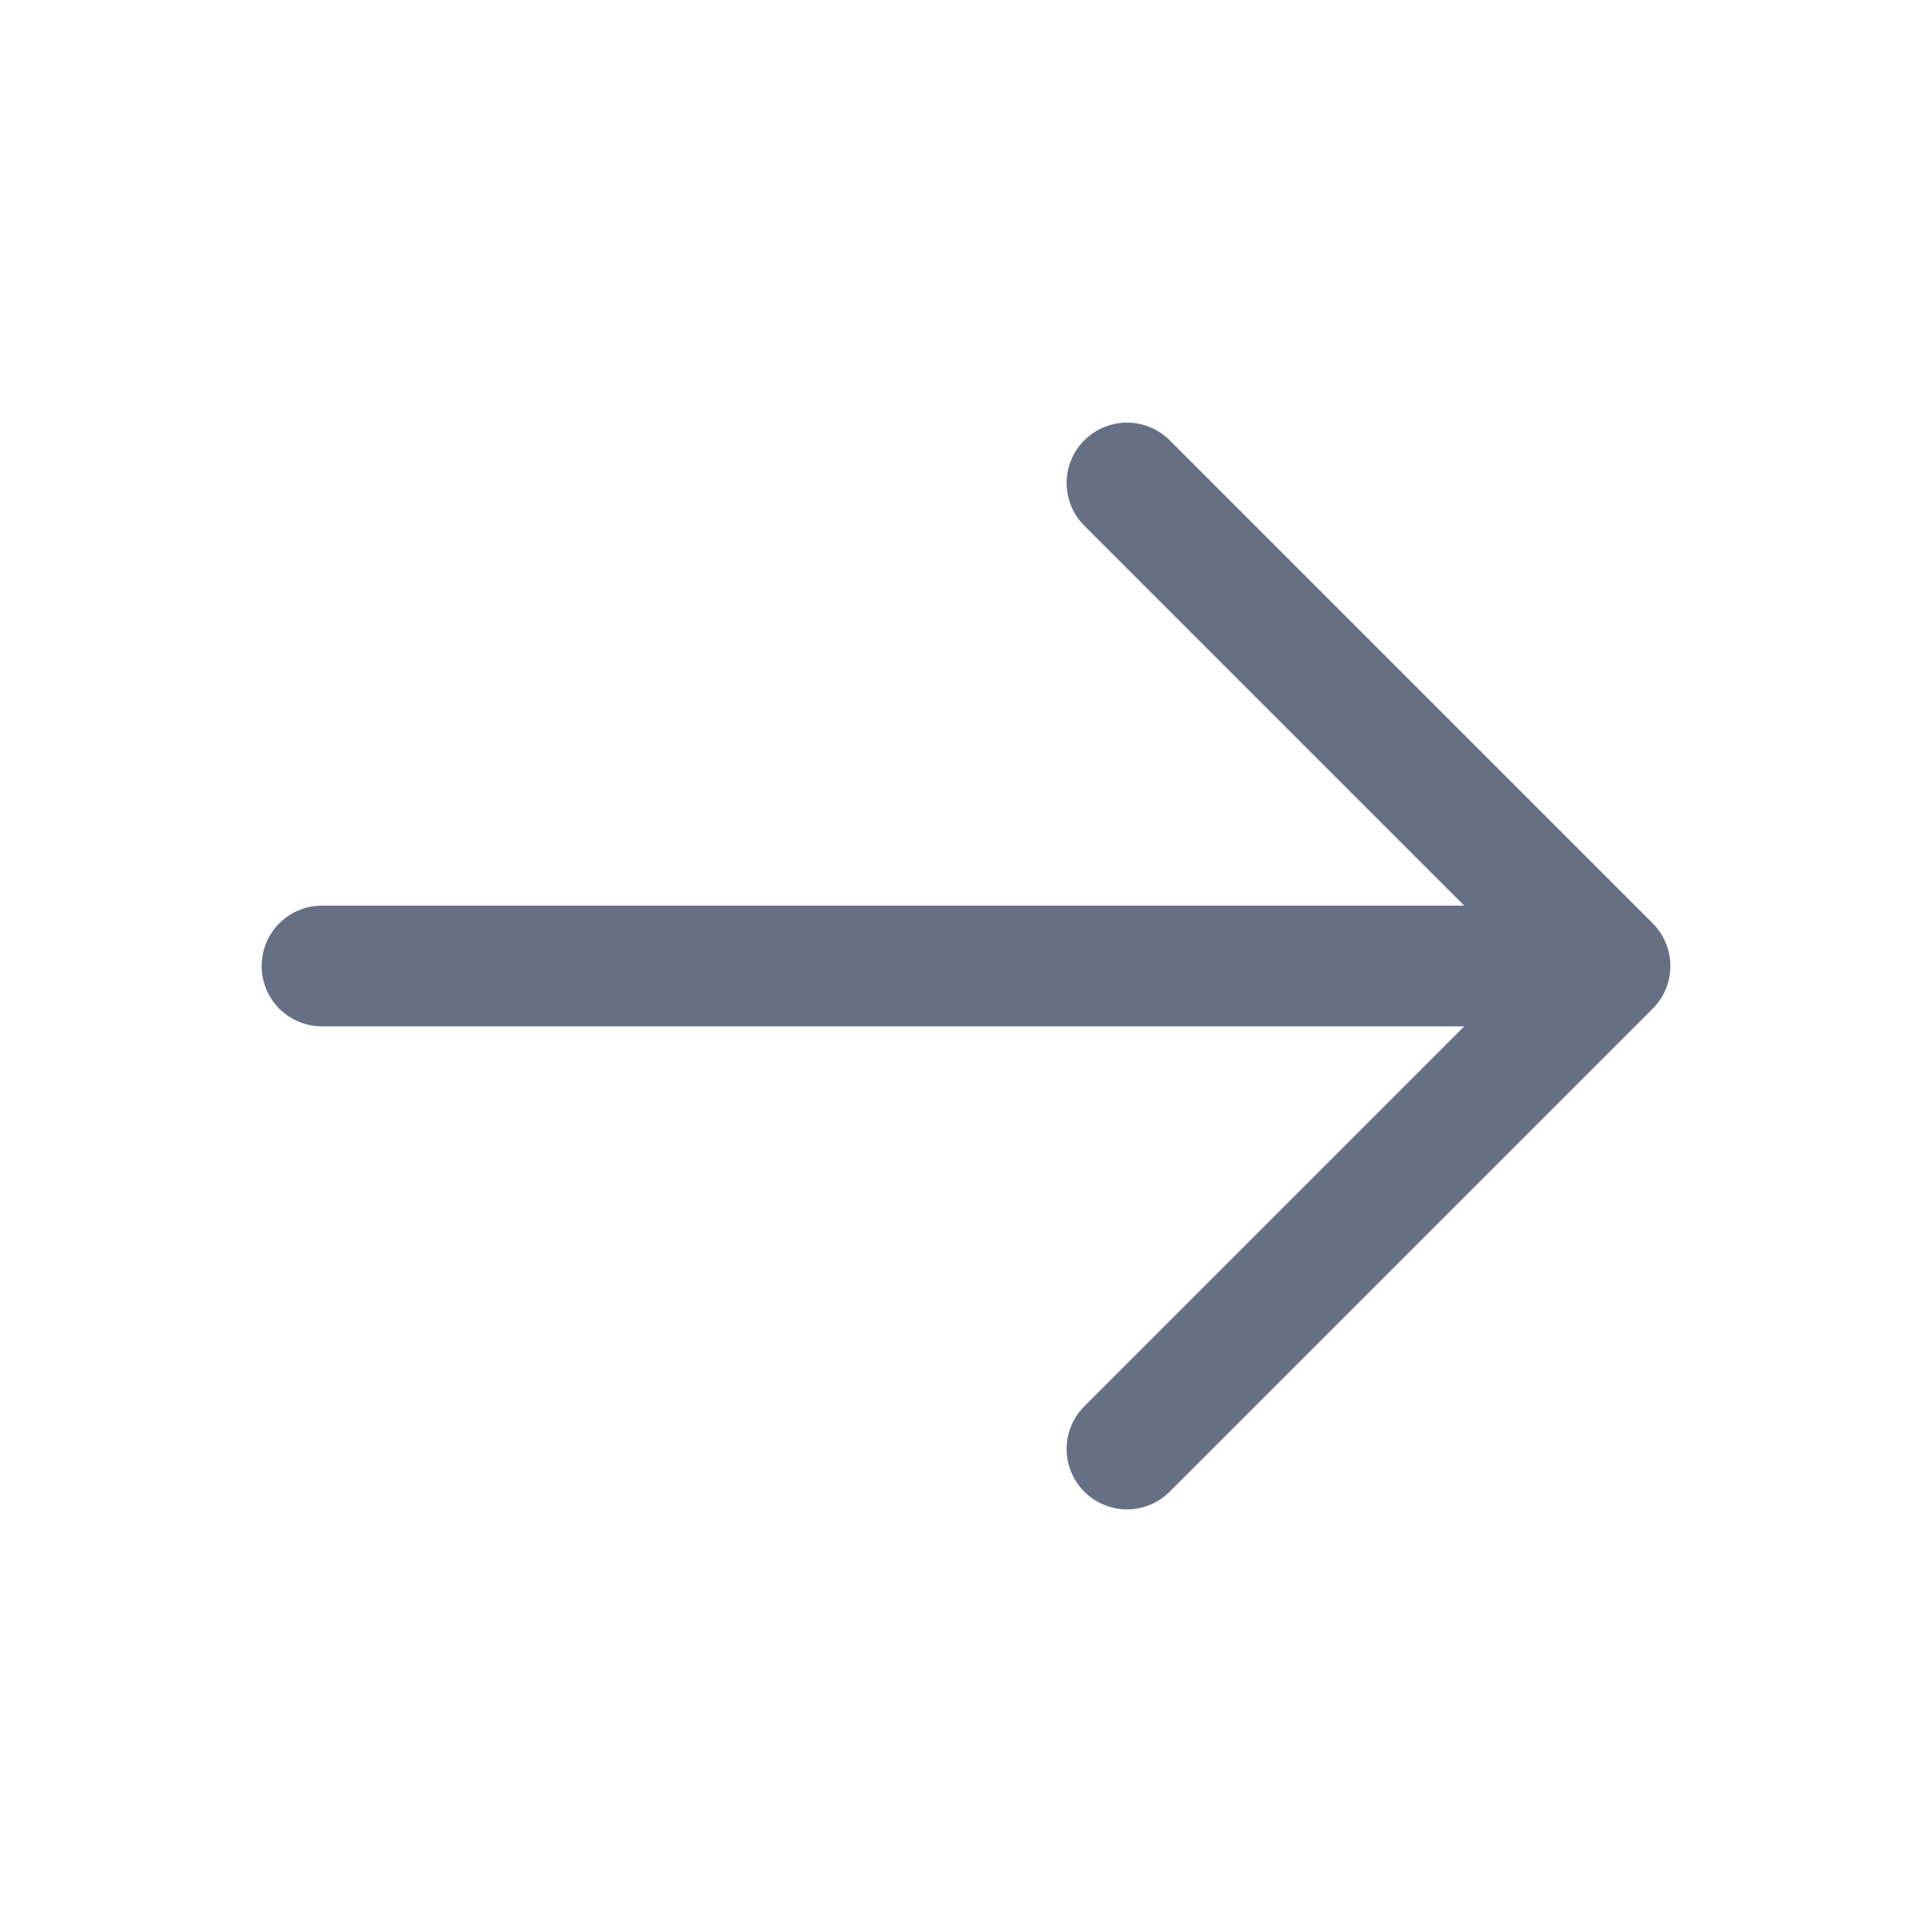
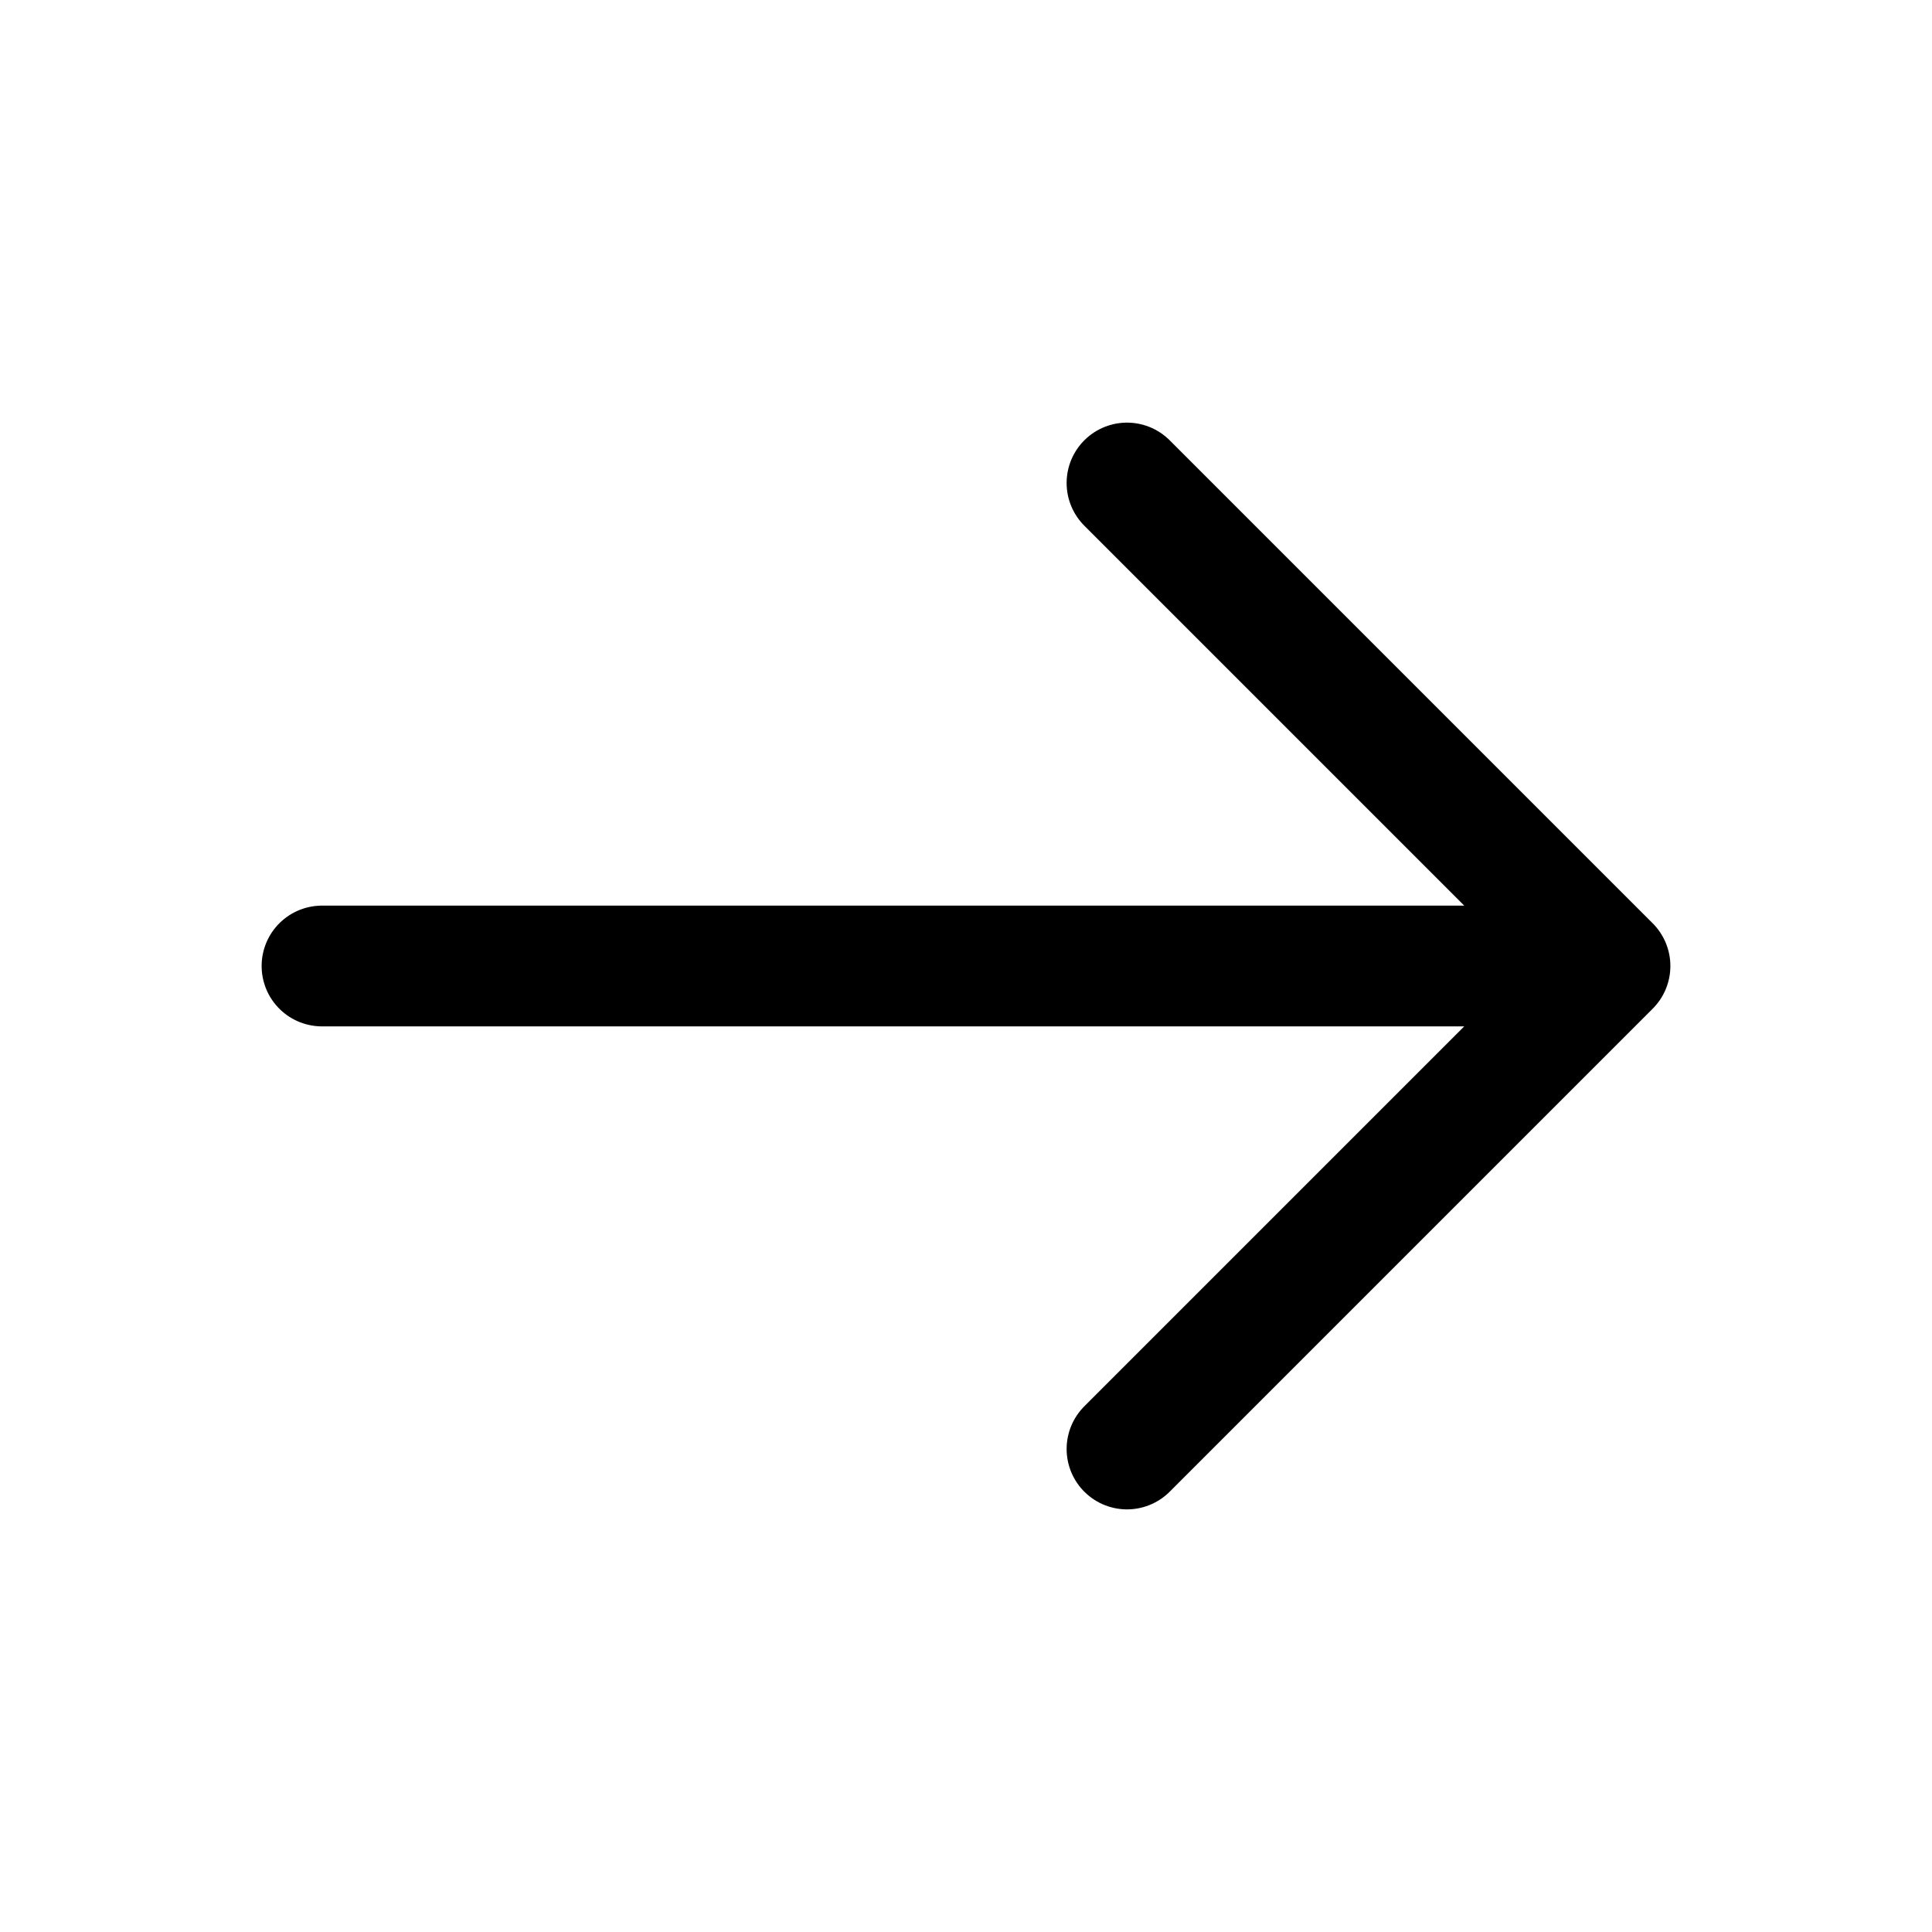
<svg xmlns="http://www.w3.org/2000/svg" width="24" height="24" viewBox="0 0 24 24" fill="none">
-   <path d="M4 12H20M20 12L14 6M20 12L14 18" stroke="#667085" stroke-width="1.5" stroke-linecap="round" stroke-linejoin="round" />
+   <path d="M4 12H20M20 12L14 6M20 12L14 18" stroke="#000000" stroke-width="1.5" stroke-linecap="round" stroke-linejoin="round" />
</svg>
